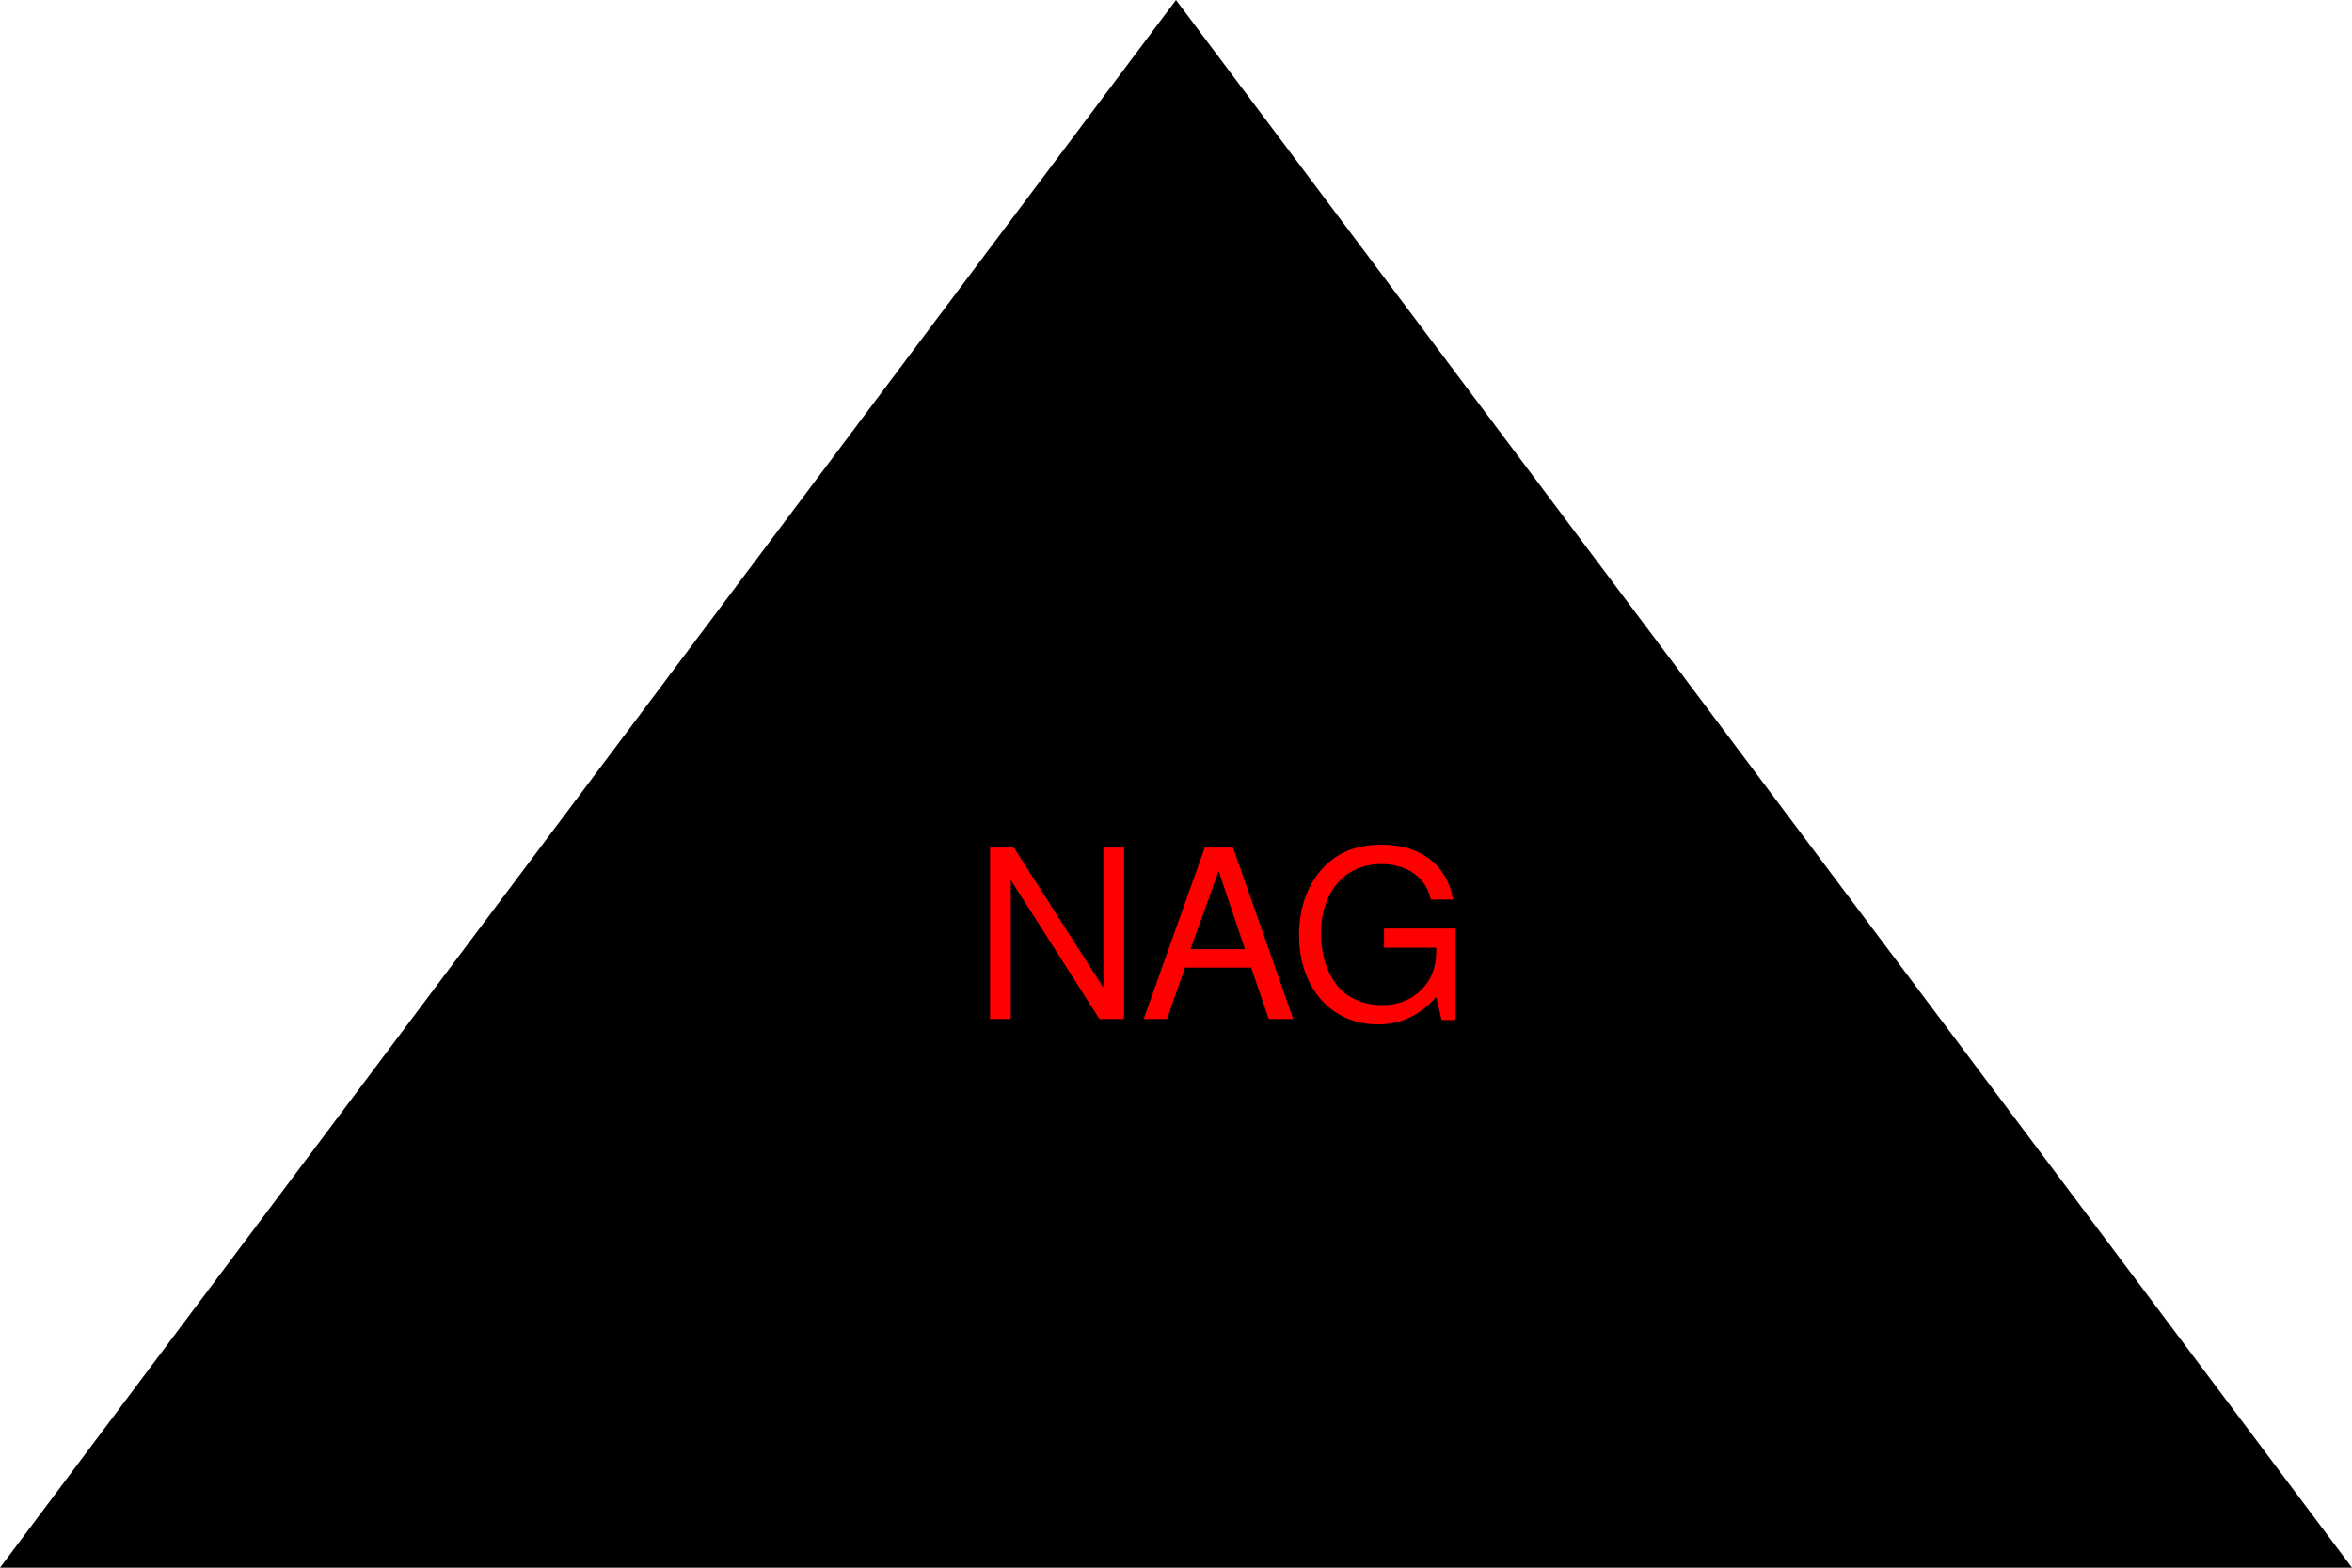
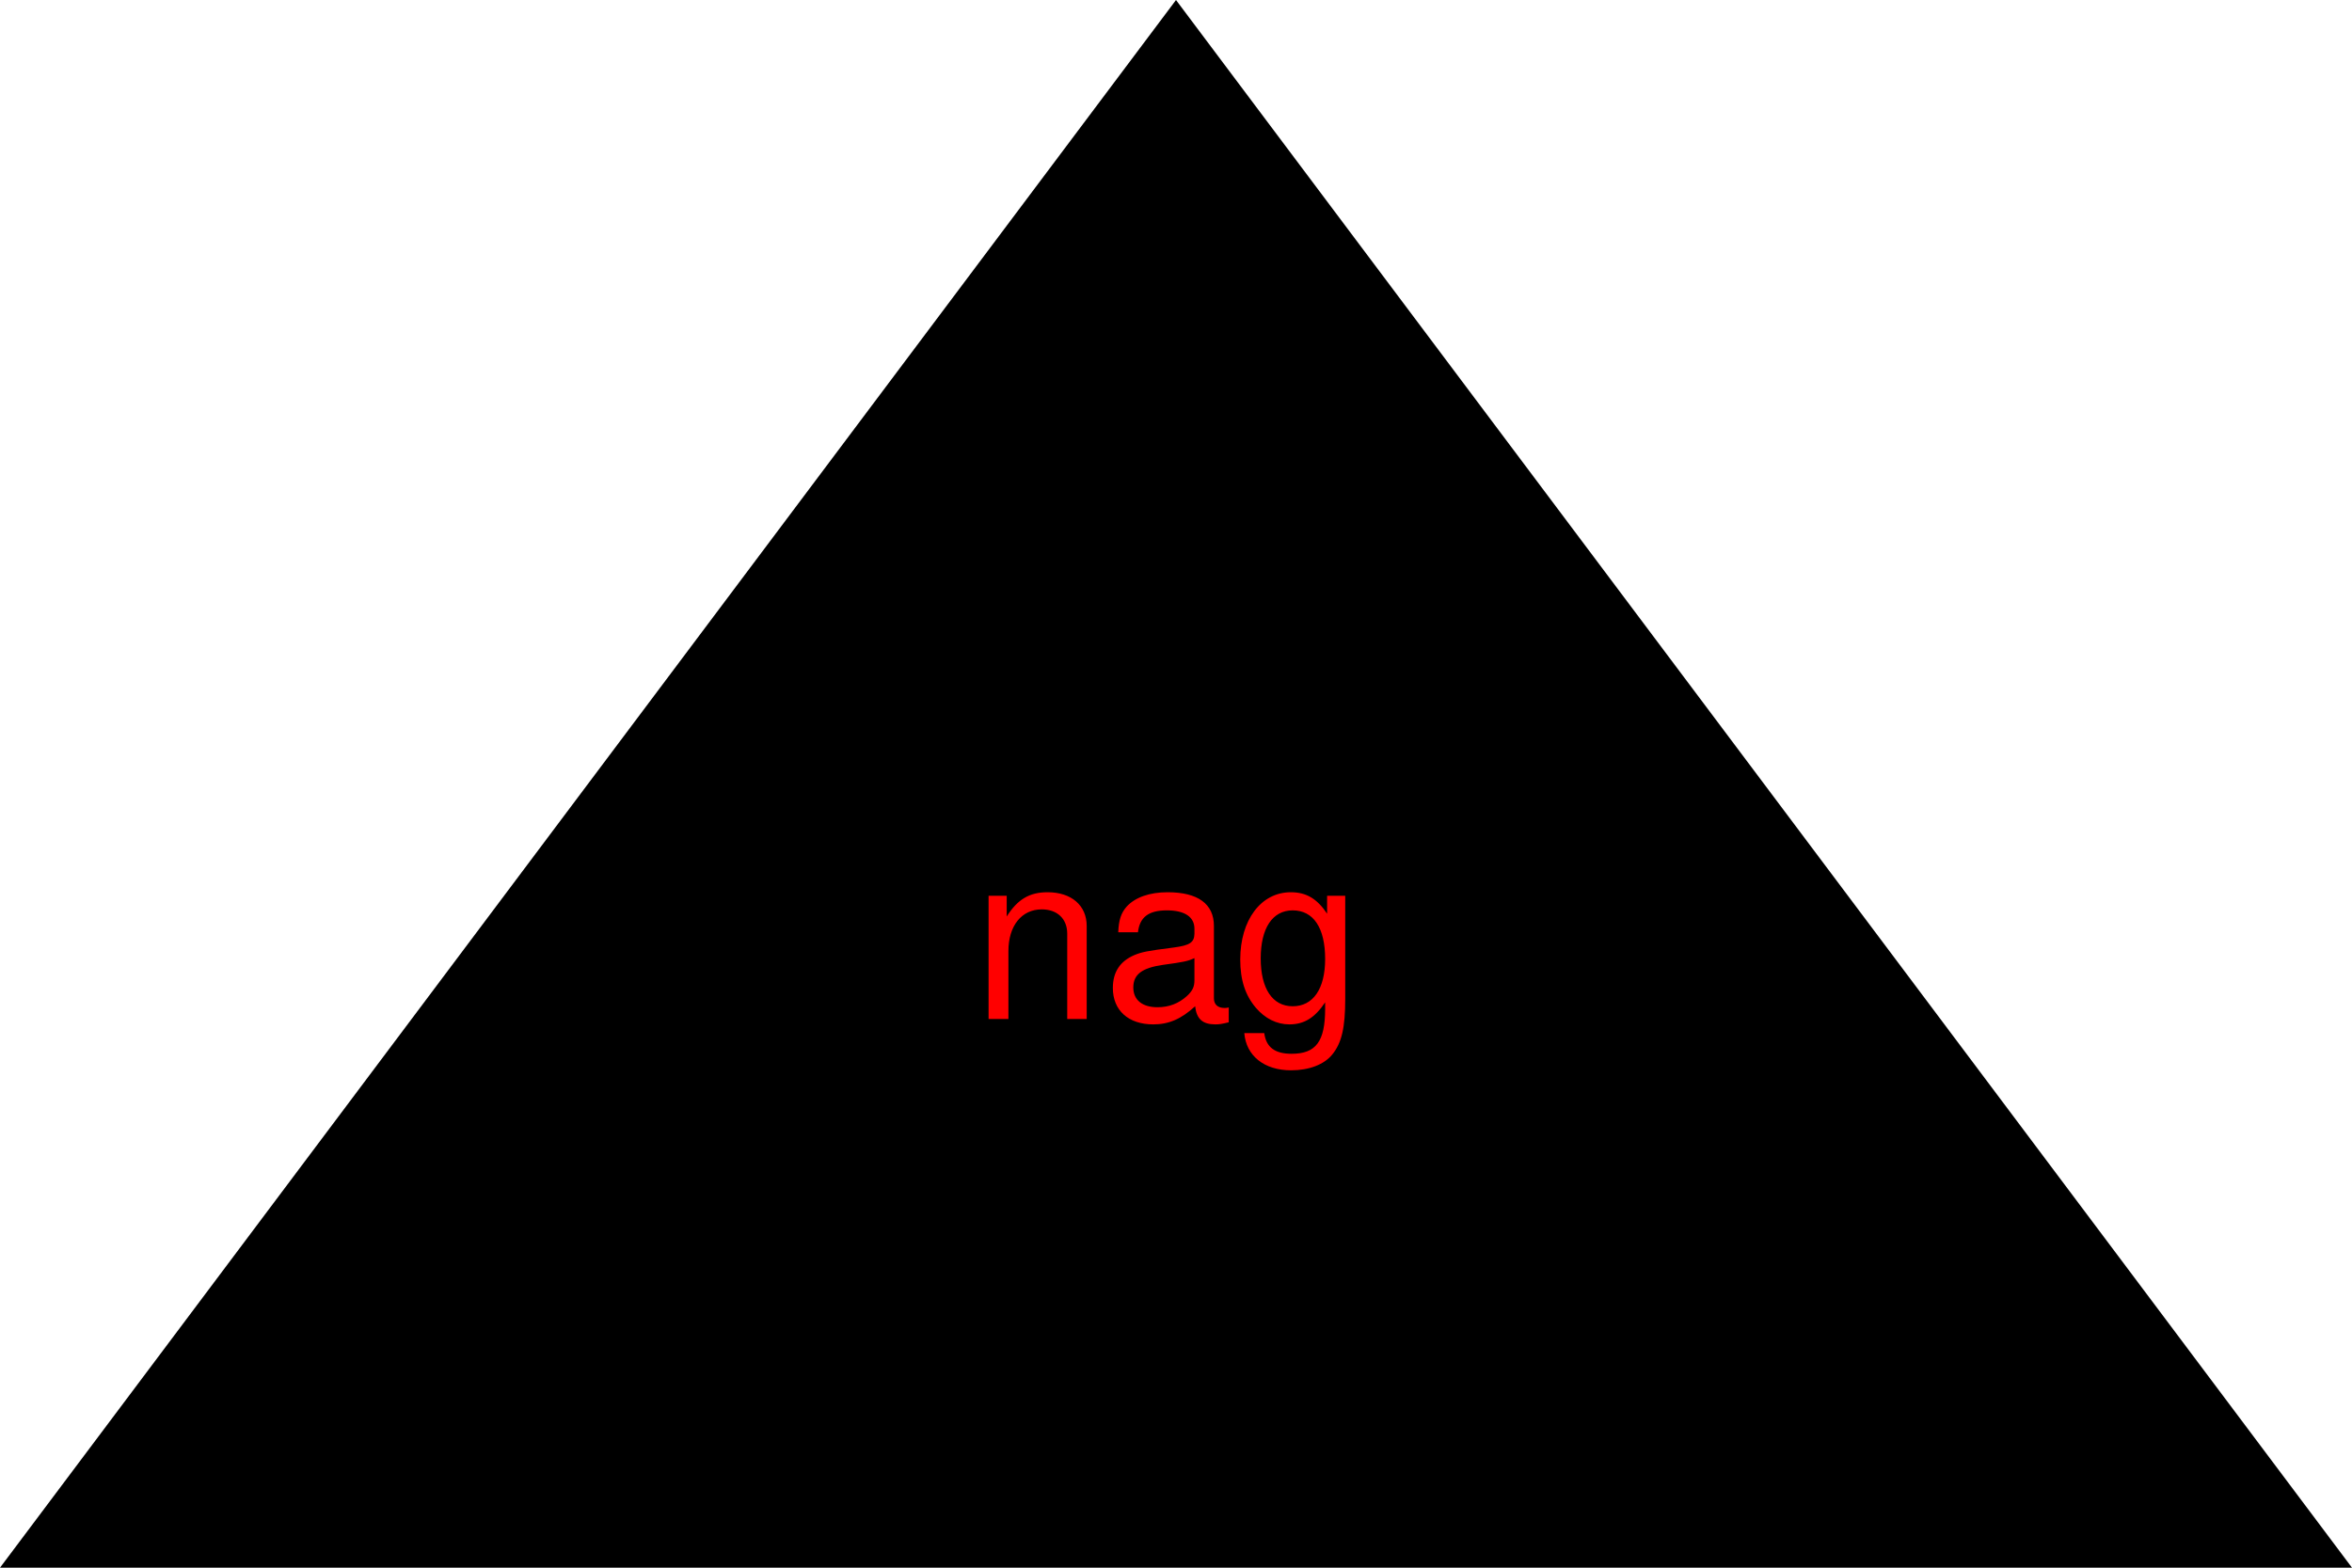
<svg xmlns="http://www.w3.org/2000/svg" width="300" height="200">
  <polygon points="150 0, 300 200, 0 200" fill="black" />
-   <text x="124" y="130" font-family="helvetica" font-size="30" fill="red">NAG</text>
+   <text x="124" y="130" font-family="helvetica" font-size="30" fill="red">nag</text>
</svg>
